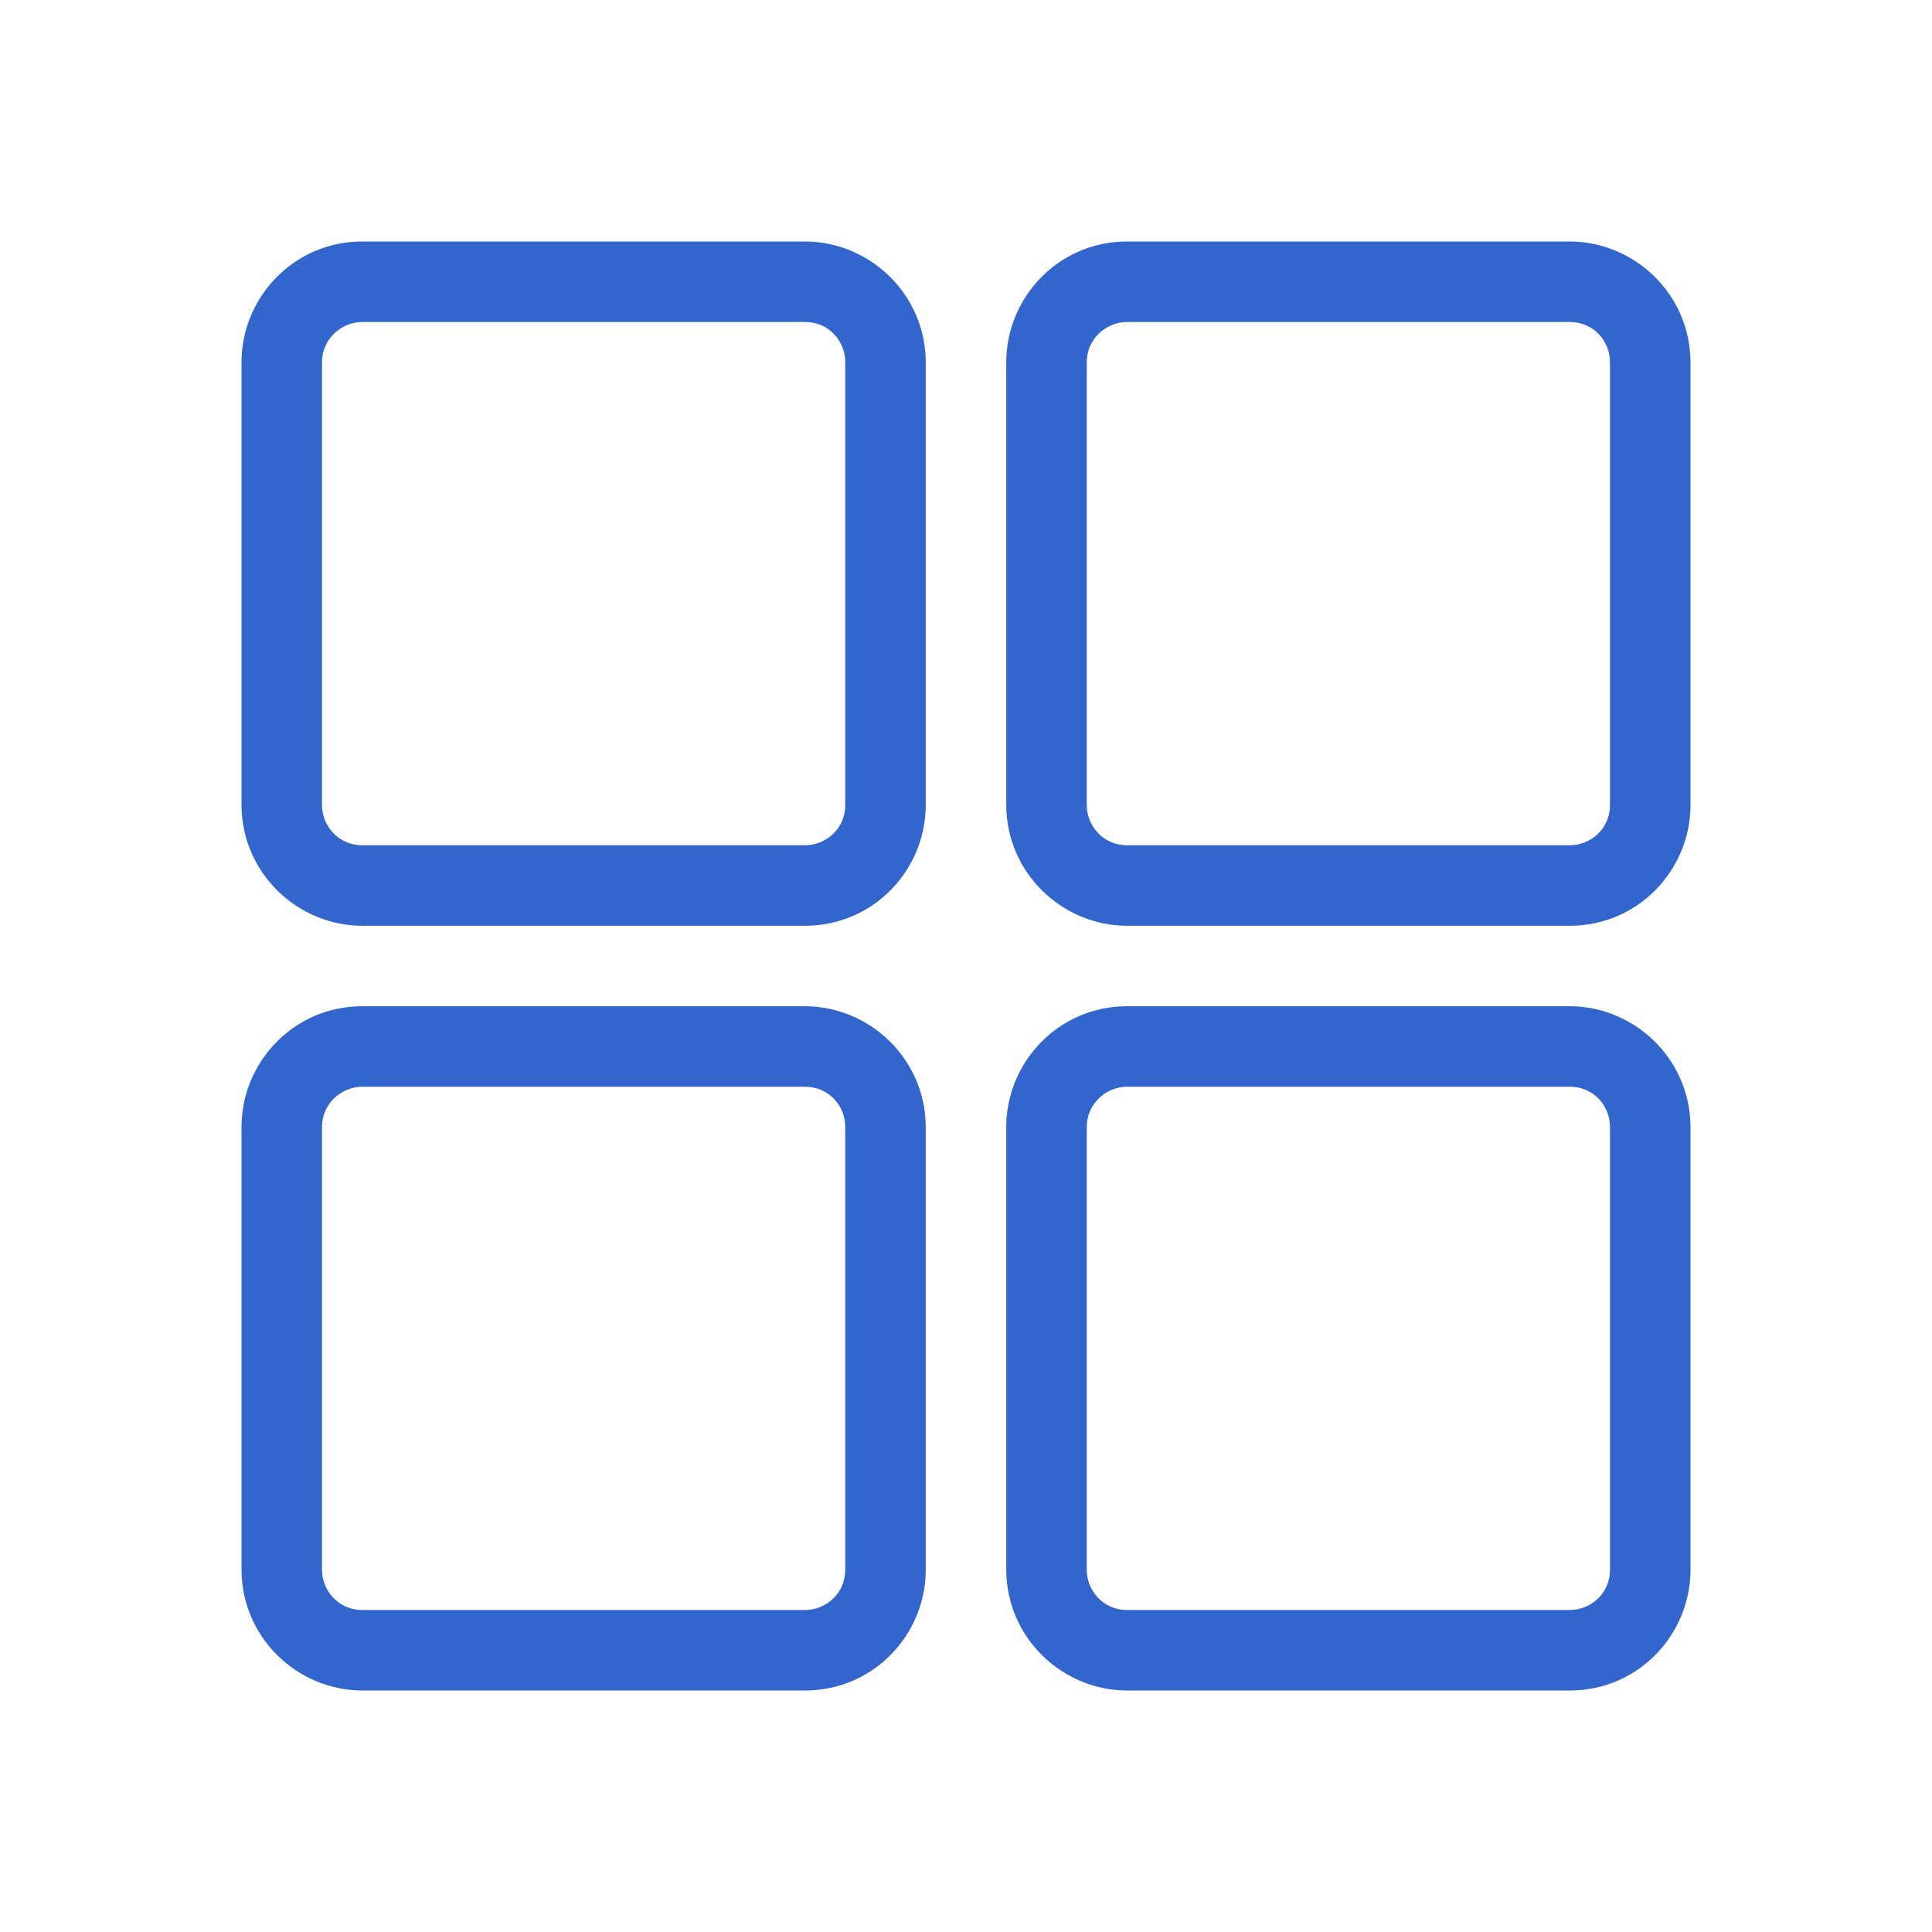
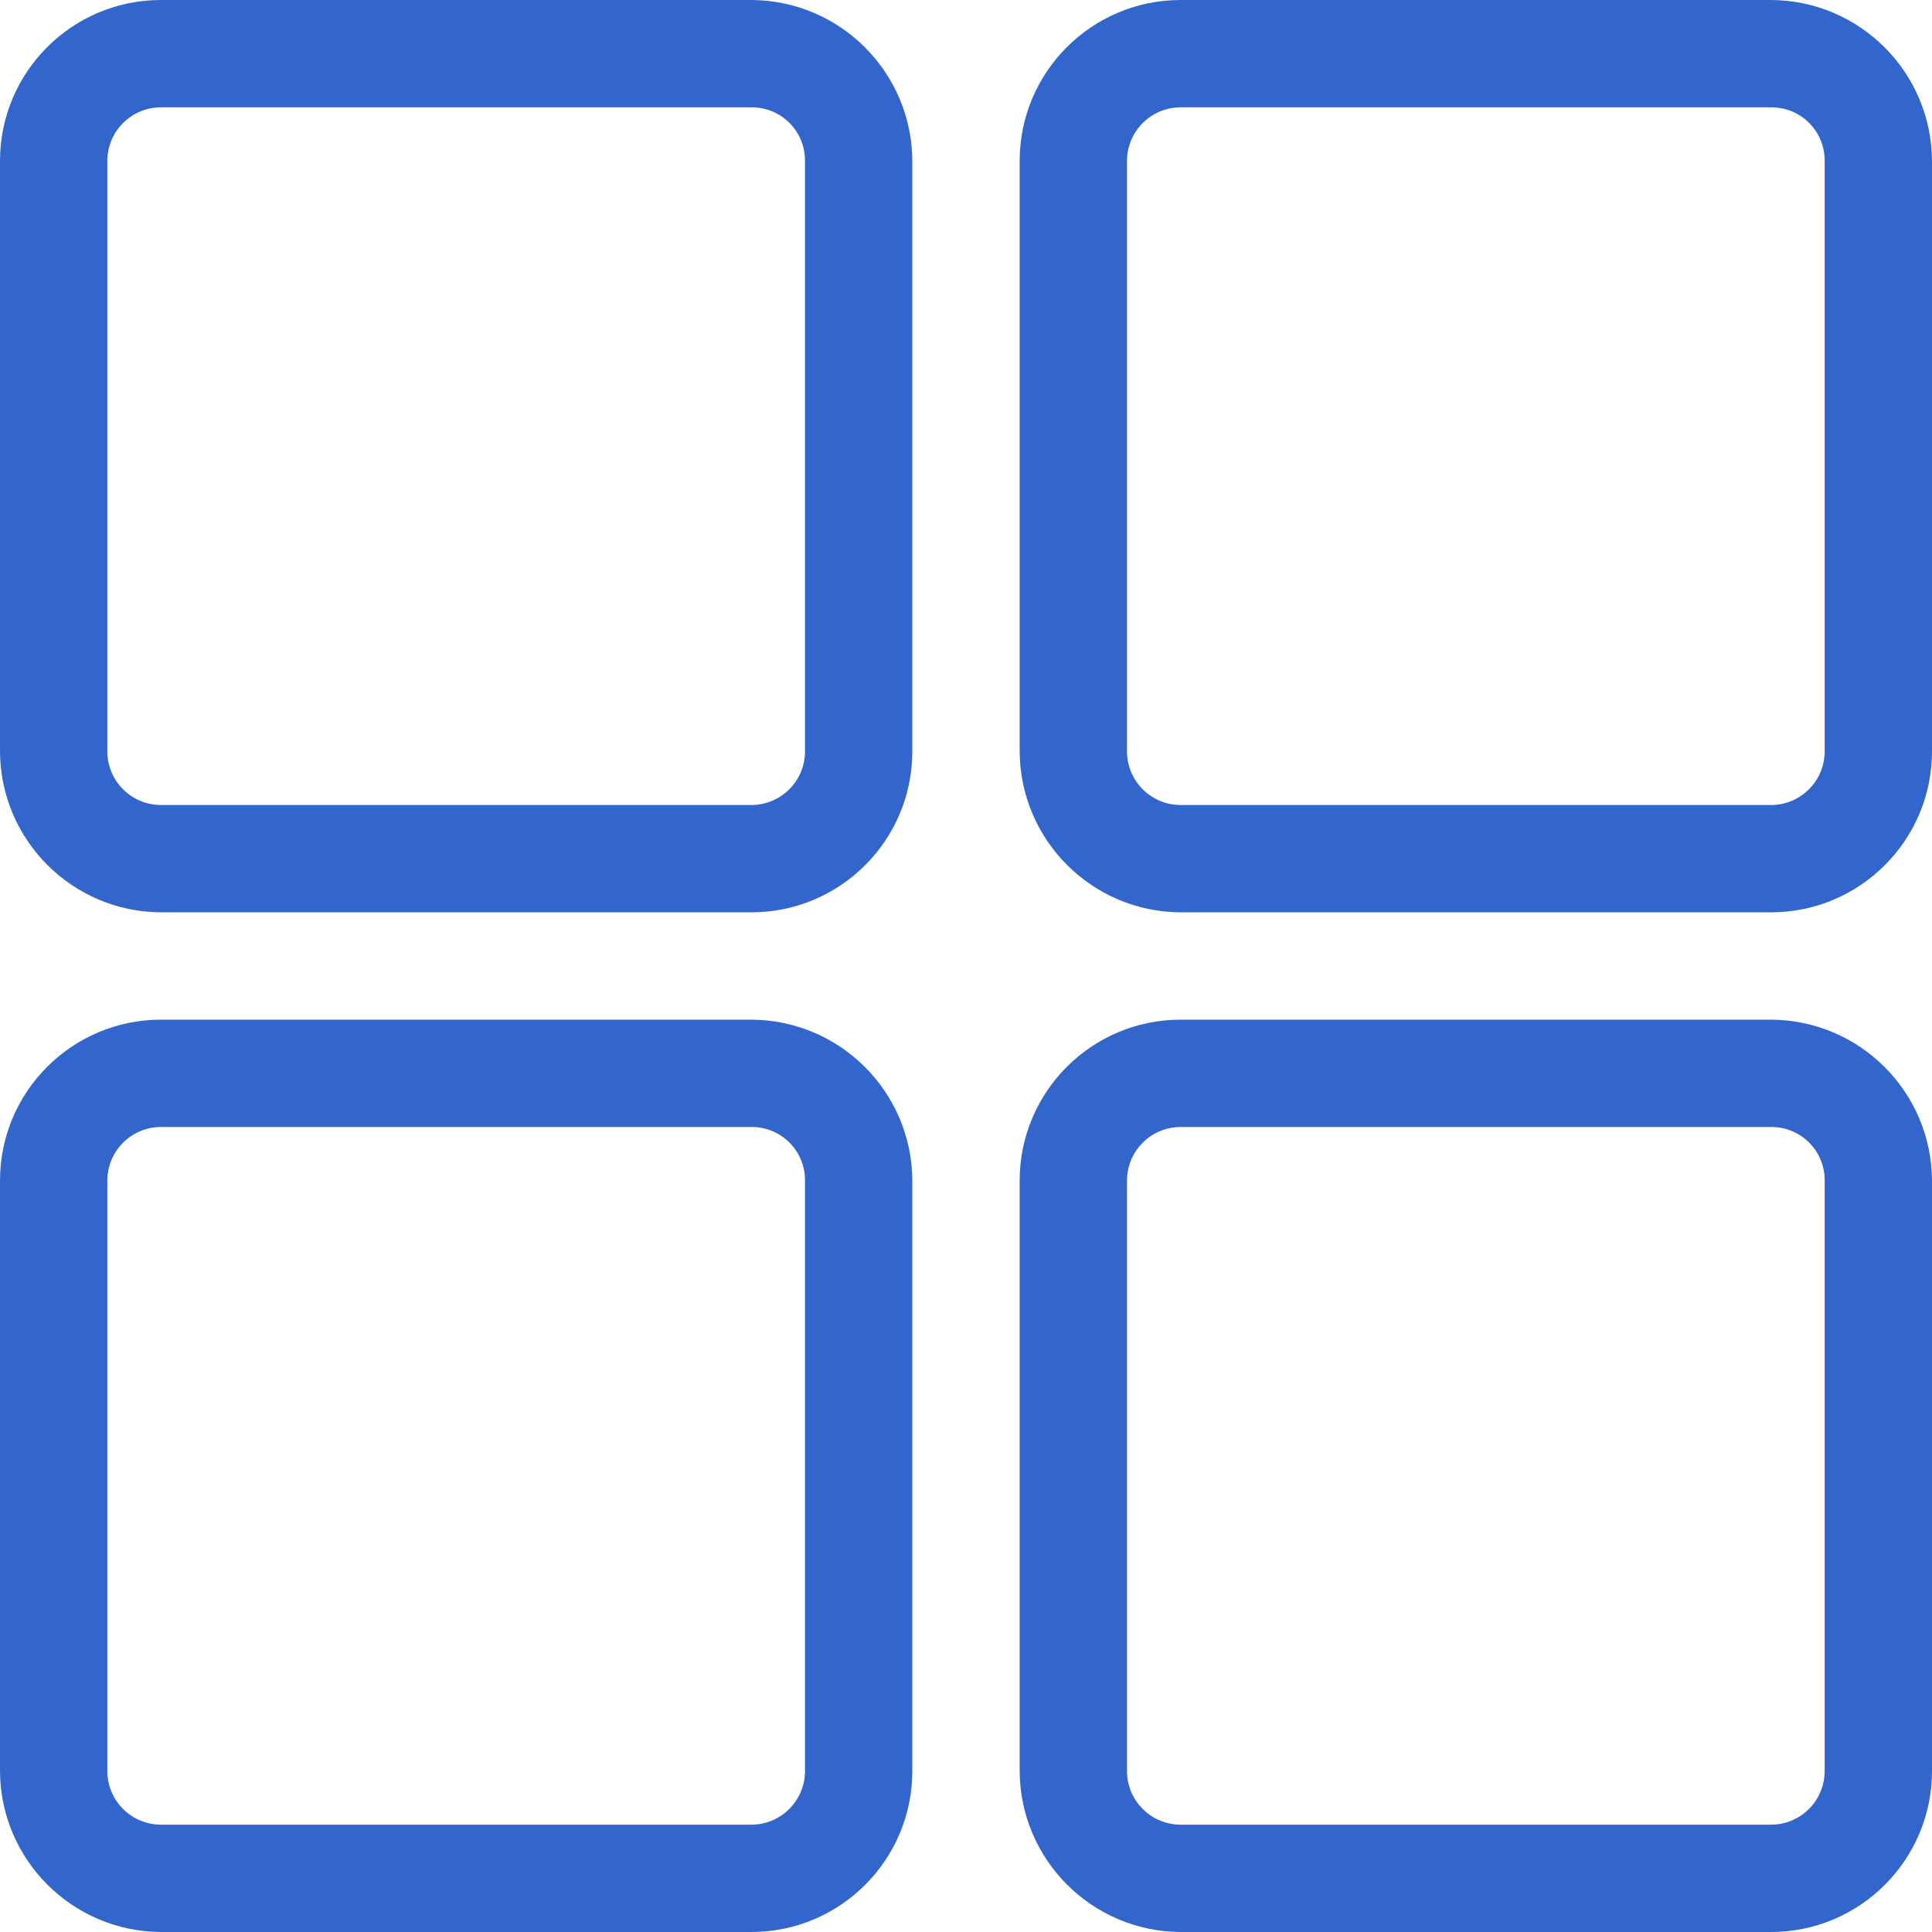
- <svg xmlns="http://www.w3.org/2000/svg" height="512" viewBox="0 0 48 48" width="512">
-   <g>
-     <g id="00-38-apps,-arrange,-array,-grid,-layout,-menu,-view" fill="none" fill-rule="evenodd">
-       <path id="Shape" d="m39 25c1.598 0 2.995 1.301 3 3v11c0 1.598-1.284 3-3 3h-11c-1.598 0-2.995-1.302-3-3v-11c0-1.598 1.288-3 3-3zm-19 0c1.598 0 2.995 1.301 3 3v11c0 1.598-1.284 3-3 3h-11c-1.598 0-2.995-1.302-3-3v-11c0-1.598 1.288-3 3-3zm19 2h-11c-.513 0-1 .416-1 1v11c0 .513.403 1 1 1h11c.513 0 1-.403 1-1v-11c0-.513-.393-1-1-1zm-19 0h-11c-.513 0-1 .416-1 1v11c0 .513.403 1 1 1h11c.513 0 1-.403 1-1v-11c0-.513-.393-1-1-1zm19-21c1.598 0 2.995 1.301 3 3v11c0 1.598-1.284 3-3 3h-11c-1.598 0-2.995-1.302-3-3v-11c0-1.598 1.288-3 3-3zm-19 0c1.598 0 2.995 1.301 3 3v11c0 1.598-1.284 3-3 3h-11c-1.598 0-2.995-1.302-3-3v-11c0-1.598 1.288-3 3-3zm19 2h-11c-.513 0-1 .416-1 1v11c0 .513.403 1 1 1h11c.513 0 1-.403 1-1v-11c0-.513-.393-1-1-1zm-19 0h-11c-.513 0-1 .416-1 1v11c0 .513.403 1 1 1h11c.513 0 1-.403 1-1v-11c0-.513-.393-1-1-1z" fill="rgb(0,0,0)" fill-rule="nonzero" data-original="#000000" class="active-path" style="fill:#3366CC" data-old_color="rgb(0,0,0)" />
+ <svg xmlns="http://www.w3.org/2000/svg" width="36" height="36" viewBox="0 0 36 36">
+   <g id="blue-grid" transform="translate(-6 -6)">
+     <g id="_00-38-apps_-arrange_-array_-grid_-layout_-menu_-view" data-name="00-38-apps,-arrange,-array,-grid,-layout,-menu,-view">
+       <path id="Shape" d="M39,25a3.014,3.014,0,0,1,3,3V39a3,3,0,0,1-3,3H28a3.014,3.014,0,0,1-3-3V28a3,3,0,0,1,3-3ZM20,25a3.014,3.014,0,0,1,3,3V39a3,3,0,0,1-3,3H9a3.014,3.014,0,0,1-3-3V28a3,3,0,0,1,3-3Zm19,2H28a1,1,0,0,0-1,1V39a1,1,0,0,0,1,1H39a1,1,0,0,0,1-1V28a.99.99,0,0,0-1-1ZM20,27H9a1,1,0,0,0-1,1V39a1,1,0,0,0,1,1H20a1,1,0,0,0,1-1V28a.99.99,0,0,0-1-1ZM39,6a3.014,3.014,0,0,1,3,3V20a3,3,0,0,1-3,3H28a3.014,3.014,0,0,1-3-3V9a3,3,0,0,1,3-3ZM20,6a3.014,3.014,0,0,1,3,3V20a3,3,0,0,1-3,3H9a3.014,3.014,0,0,1-3-3V9A3,3,0,0,1,9,6ZM39,8H28a1,1,0,0,0-1,1V20a1,1,0,0,0,1,1H39a1,1,0,0,0,1-1V9a.99.99,0,0,0-1-1ZM20,8H9A1,1,0,0,0,8,9V20a1,1,0,0,0,1,1H20a1,1,0,0,0,1-1V9a.99.99,0,0,0-1-1Z" fill="#36c" />
    </g>
  </g>
</svg>
